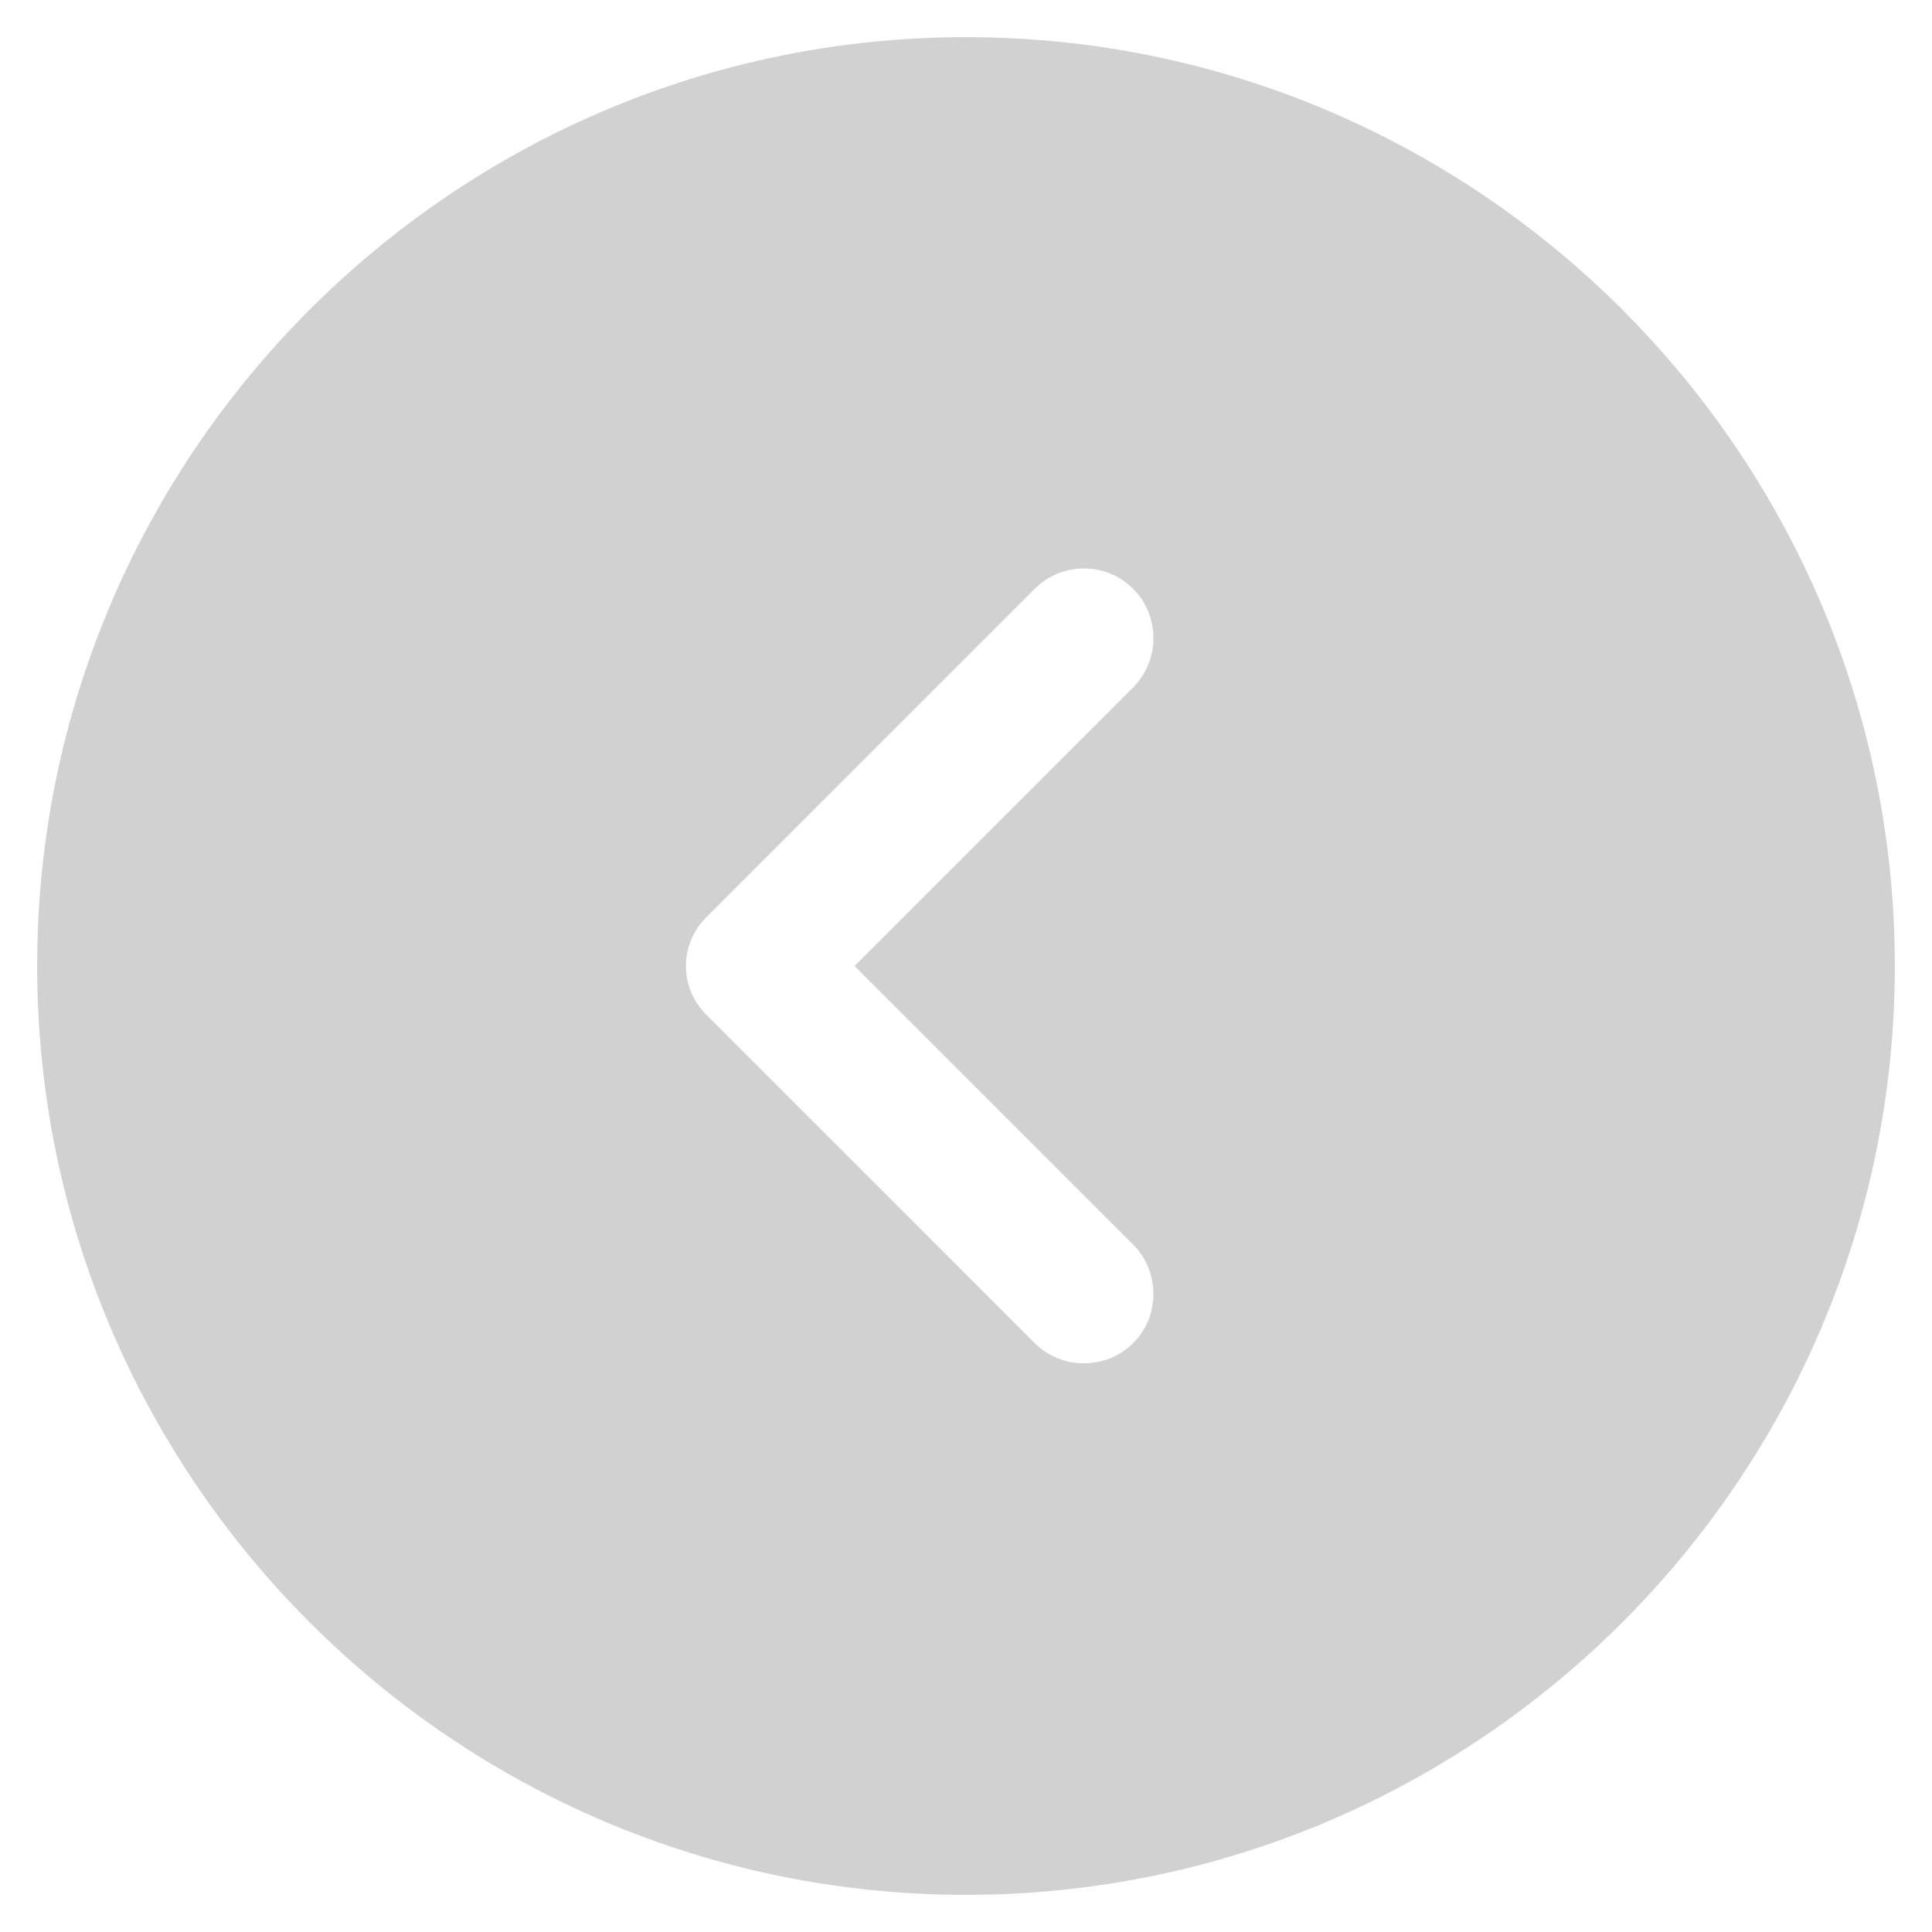
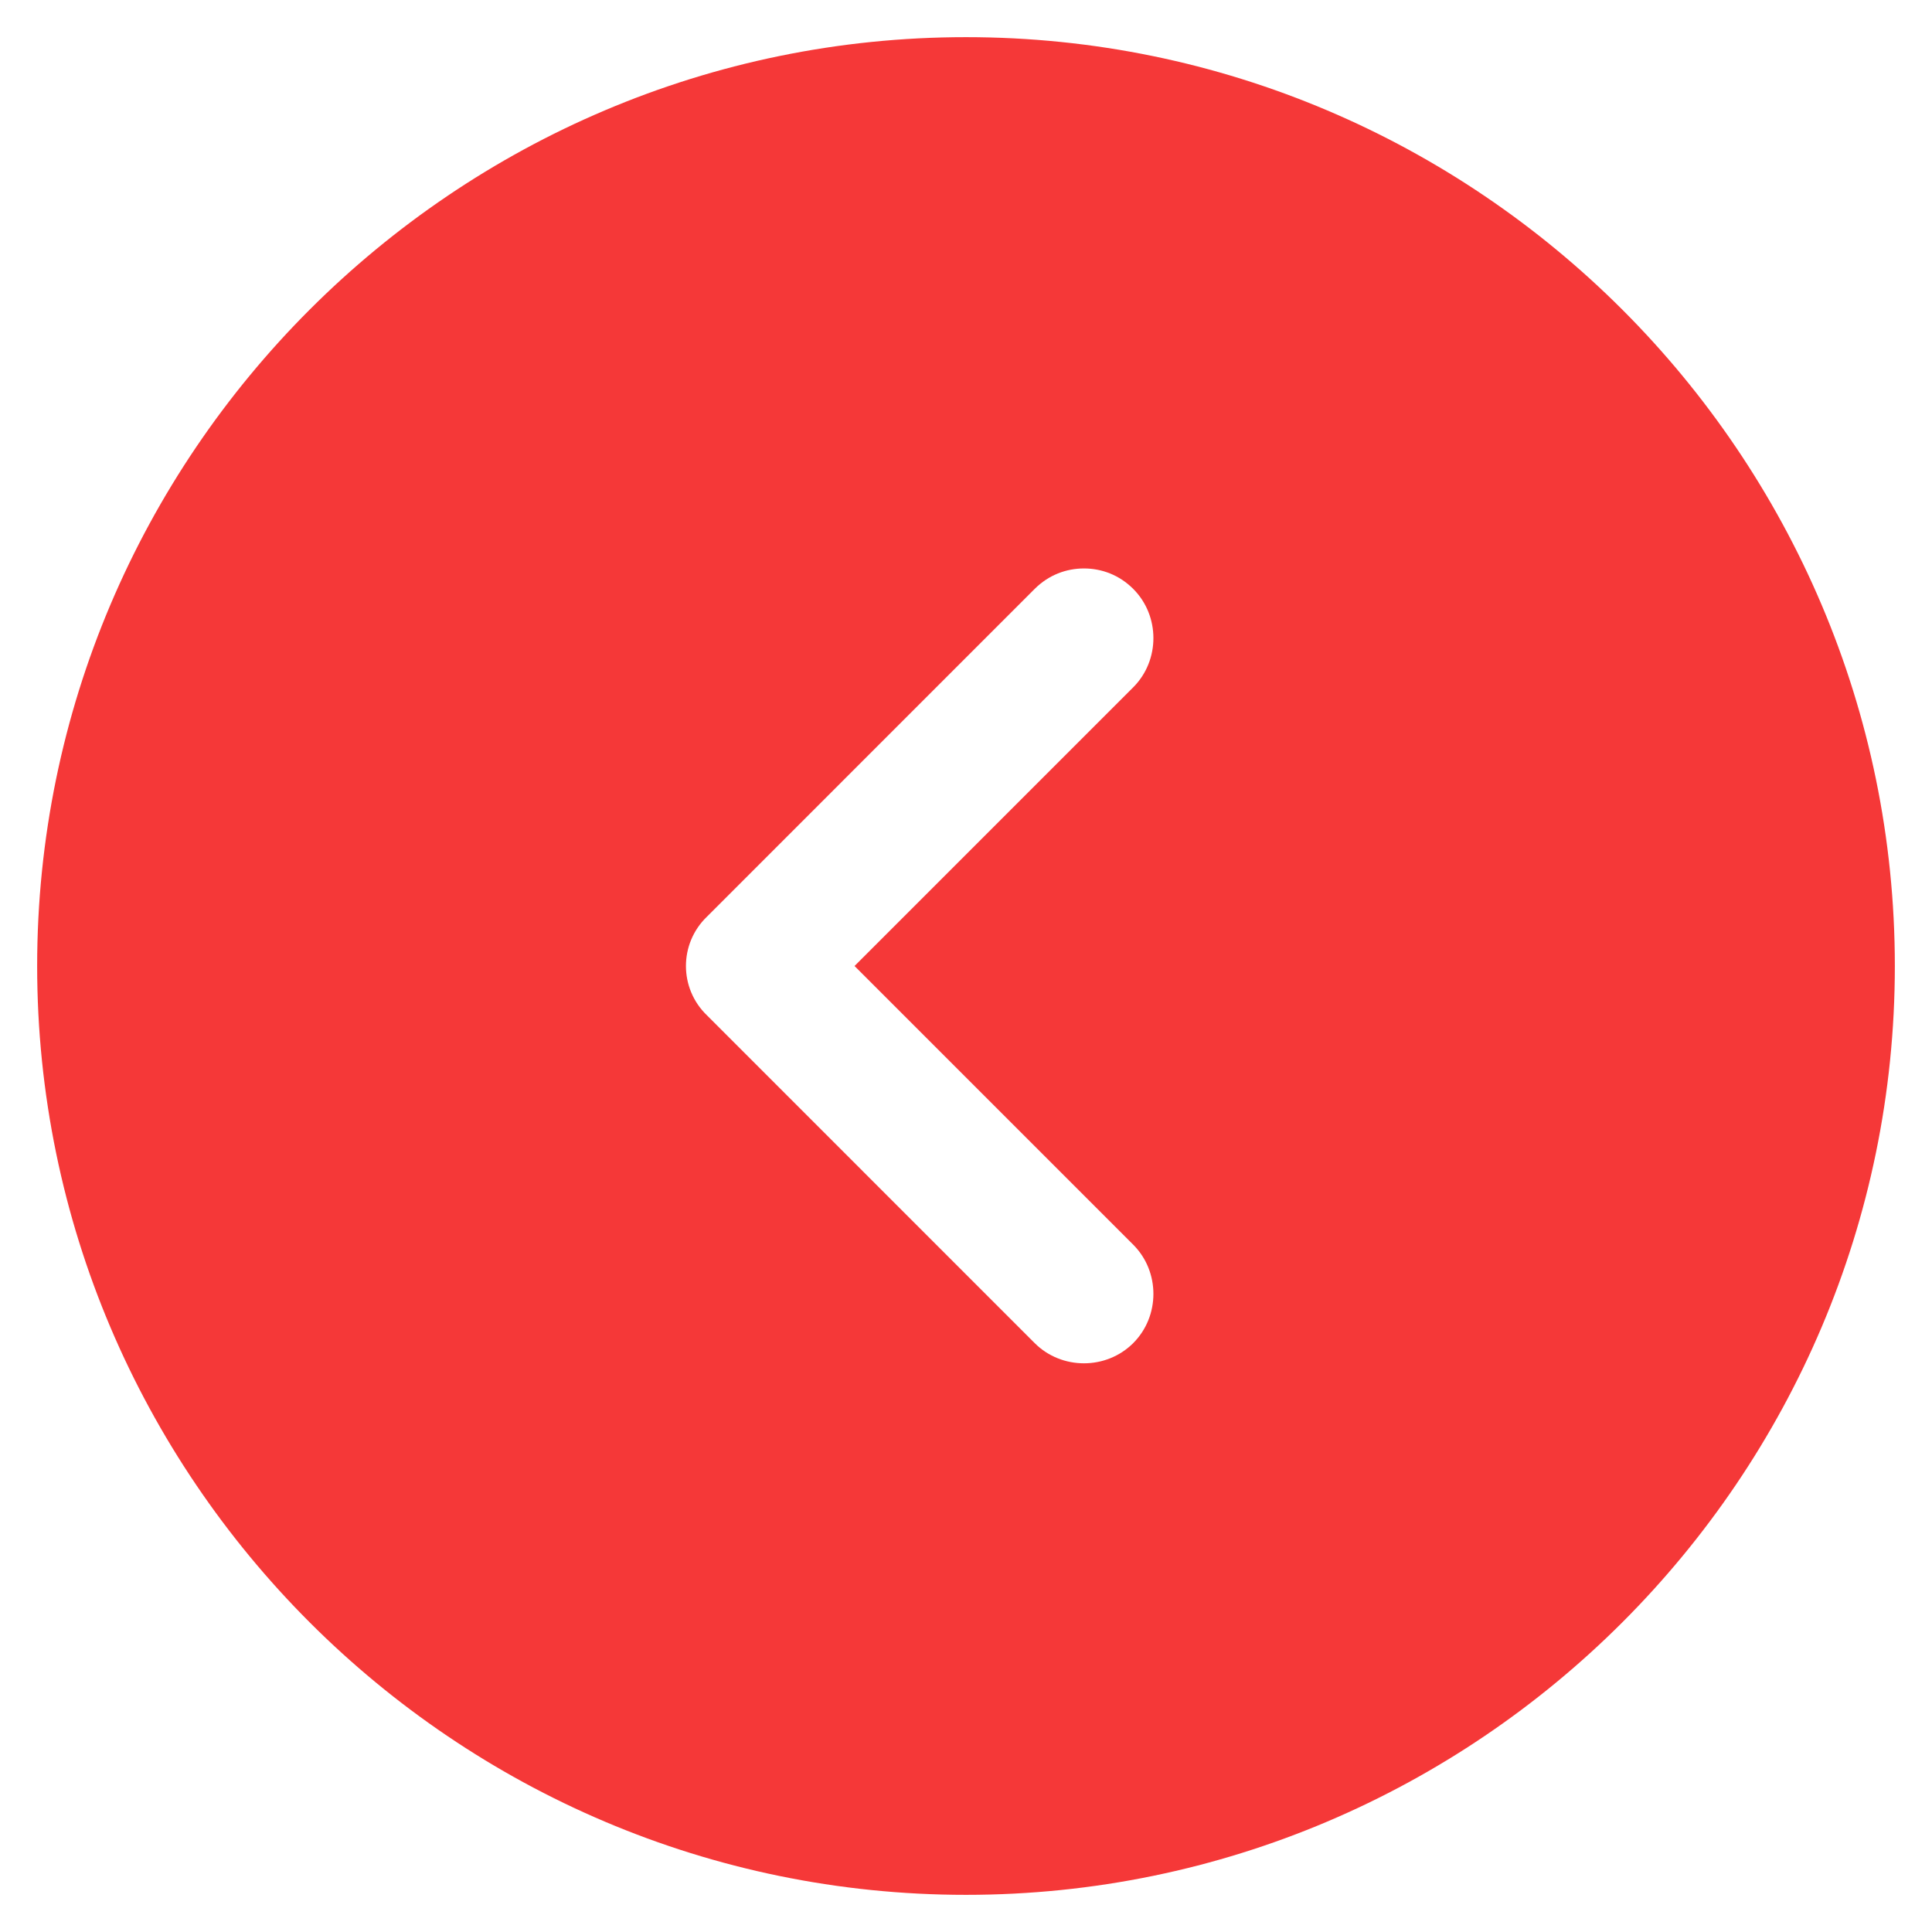
<svg xmlns="http://www.w3.org/2000/svg" width="39" height="39" viewBox="0 0 39 39" fill="none">
-   <path d="M19.5 38.25C29.831 38.25 38.25 29.831 38.25 19.5C38.25 9.169 29.831 0.75 19.5 0.75C9.169 0.75 0.75 9.169 0.75 19.5C0.75 29.831 9.169 38.25 19.5 38.25ZM14.269 18.506L20.887 11.887C21.169 11.606 21.525 11.475 21.881 11.475C22.238 11.475 22.594 11.606 22.875 11.887C23.419 12.431 23.419 13.331 22.875 13.875L17.25 19.5L22.875 25.125C23.419 25.669 23.419 26.569 22.875 27.113C22.331 27.656 21.431 27.656 20.887 27.113L14.269 20.494C13.706 19.95 13.706 19.05 14.269 18.506Z" fill="#D1D1D1" />
+   <path d="M19.5 38.25C29.831 38.25 38.25 29.831 38.25 19.5C38.25 9.169 29.831 0.75 19.5 0.75C9.169 0.75 0.75 9.169 0.75 19.5C0.75 29.831 9.169 38.25 19.5 38.25ZM14.269 18.506L20.887 11.887C21.169 11.606 21.525 11.475 21.881 11.475C22.238 11.475 22.594 11.606 22.875 11.887C23.419 12.431 23.419 13.331 22.875 13.875L17.25 19.5L22.875 25.125C23.419 25.669 23.419 26.569 22.875 27.113C22.331 27.656 21.431 27.656 20.887 27.113L14.269 20.494C13.706 19.95 13.706 19.05 14.269 18.506Z" fill="#F53838" />
</svg>
